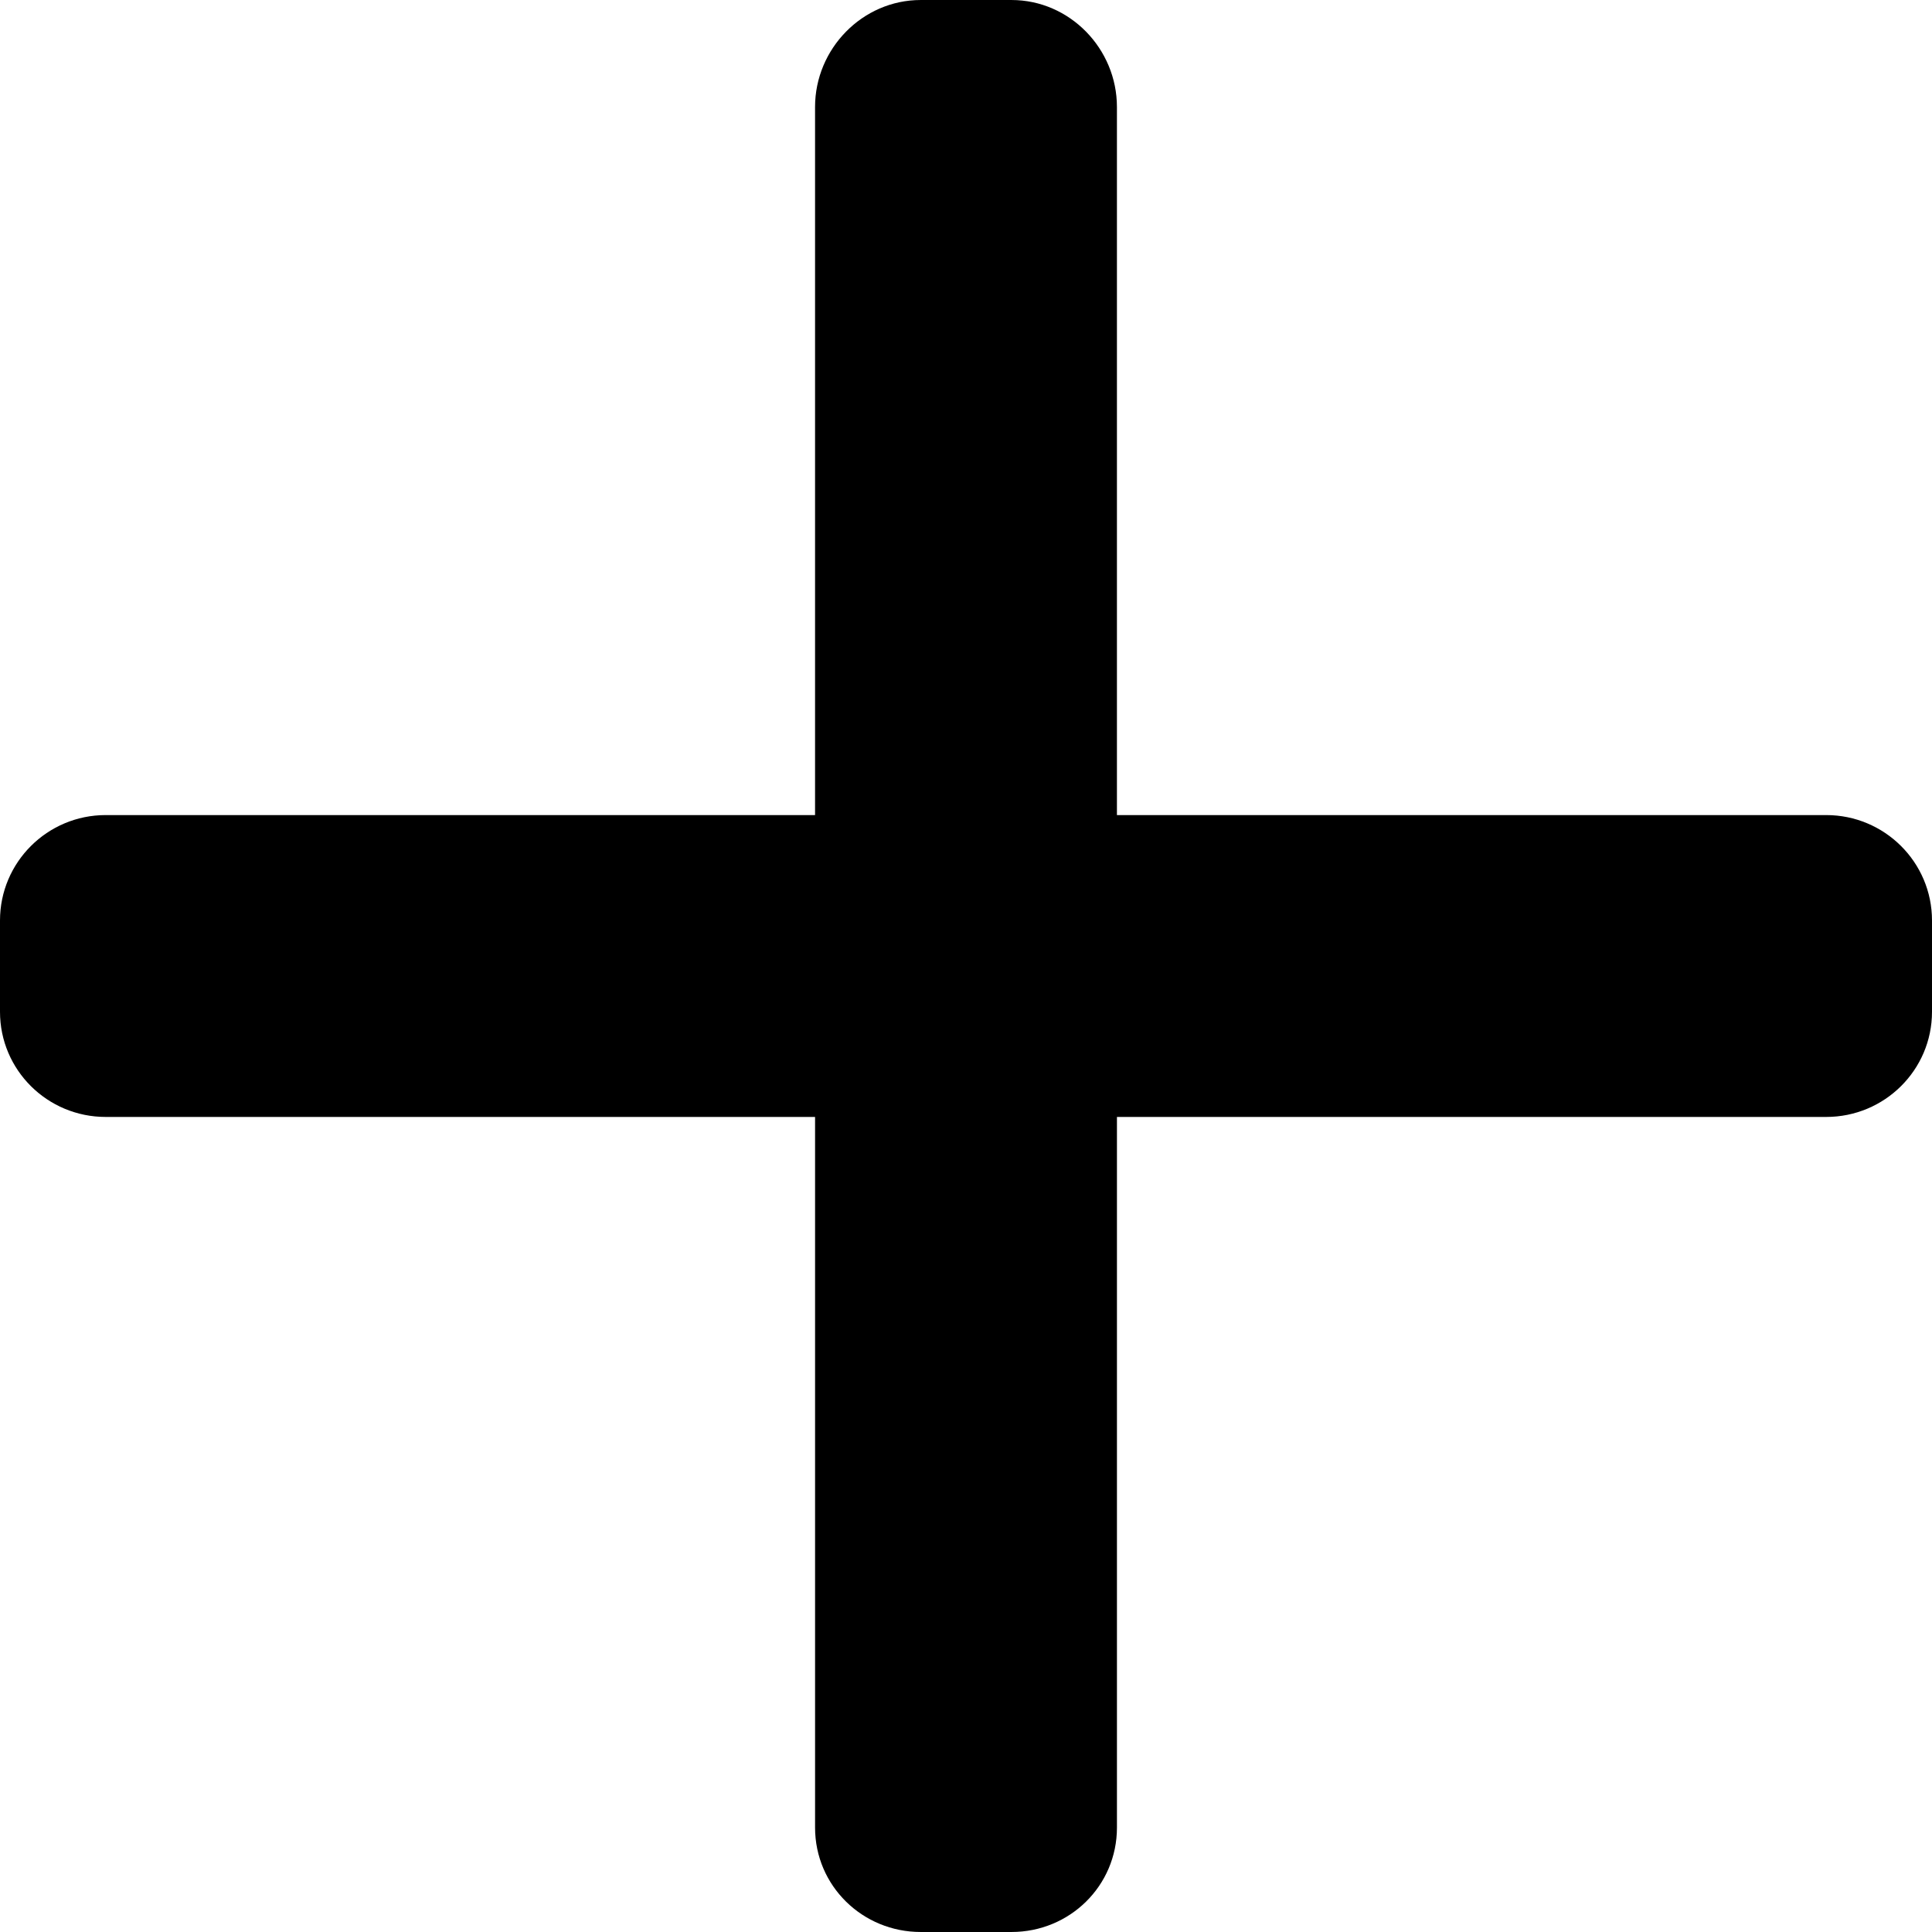
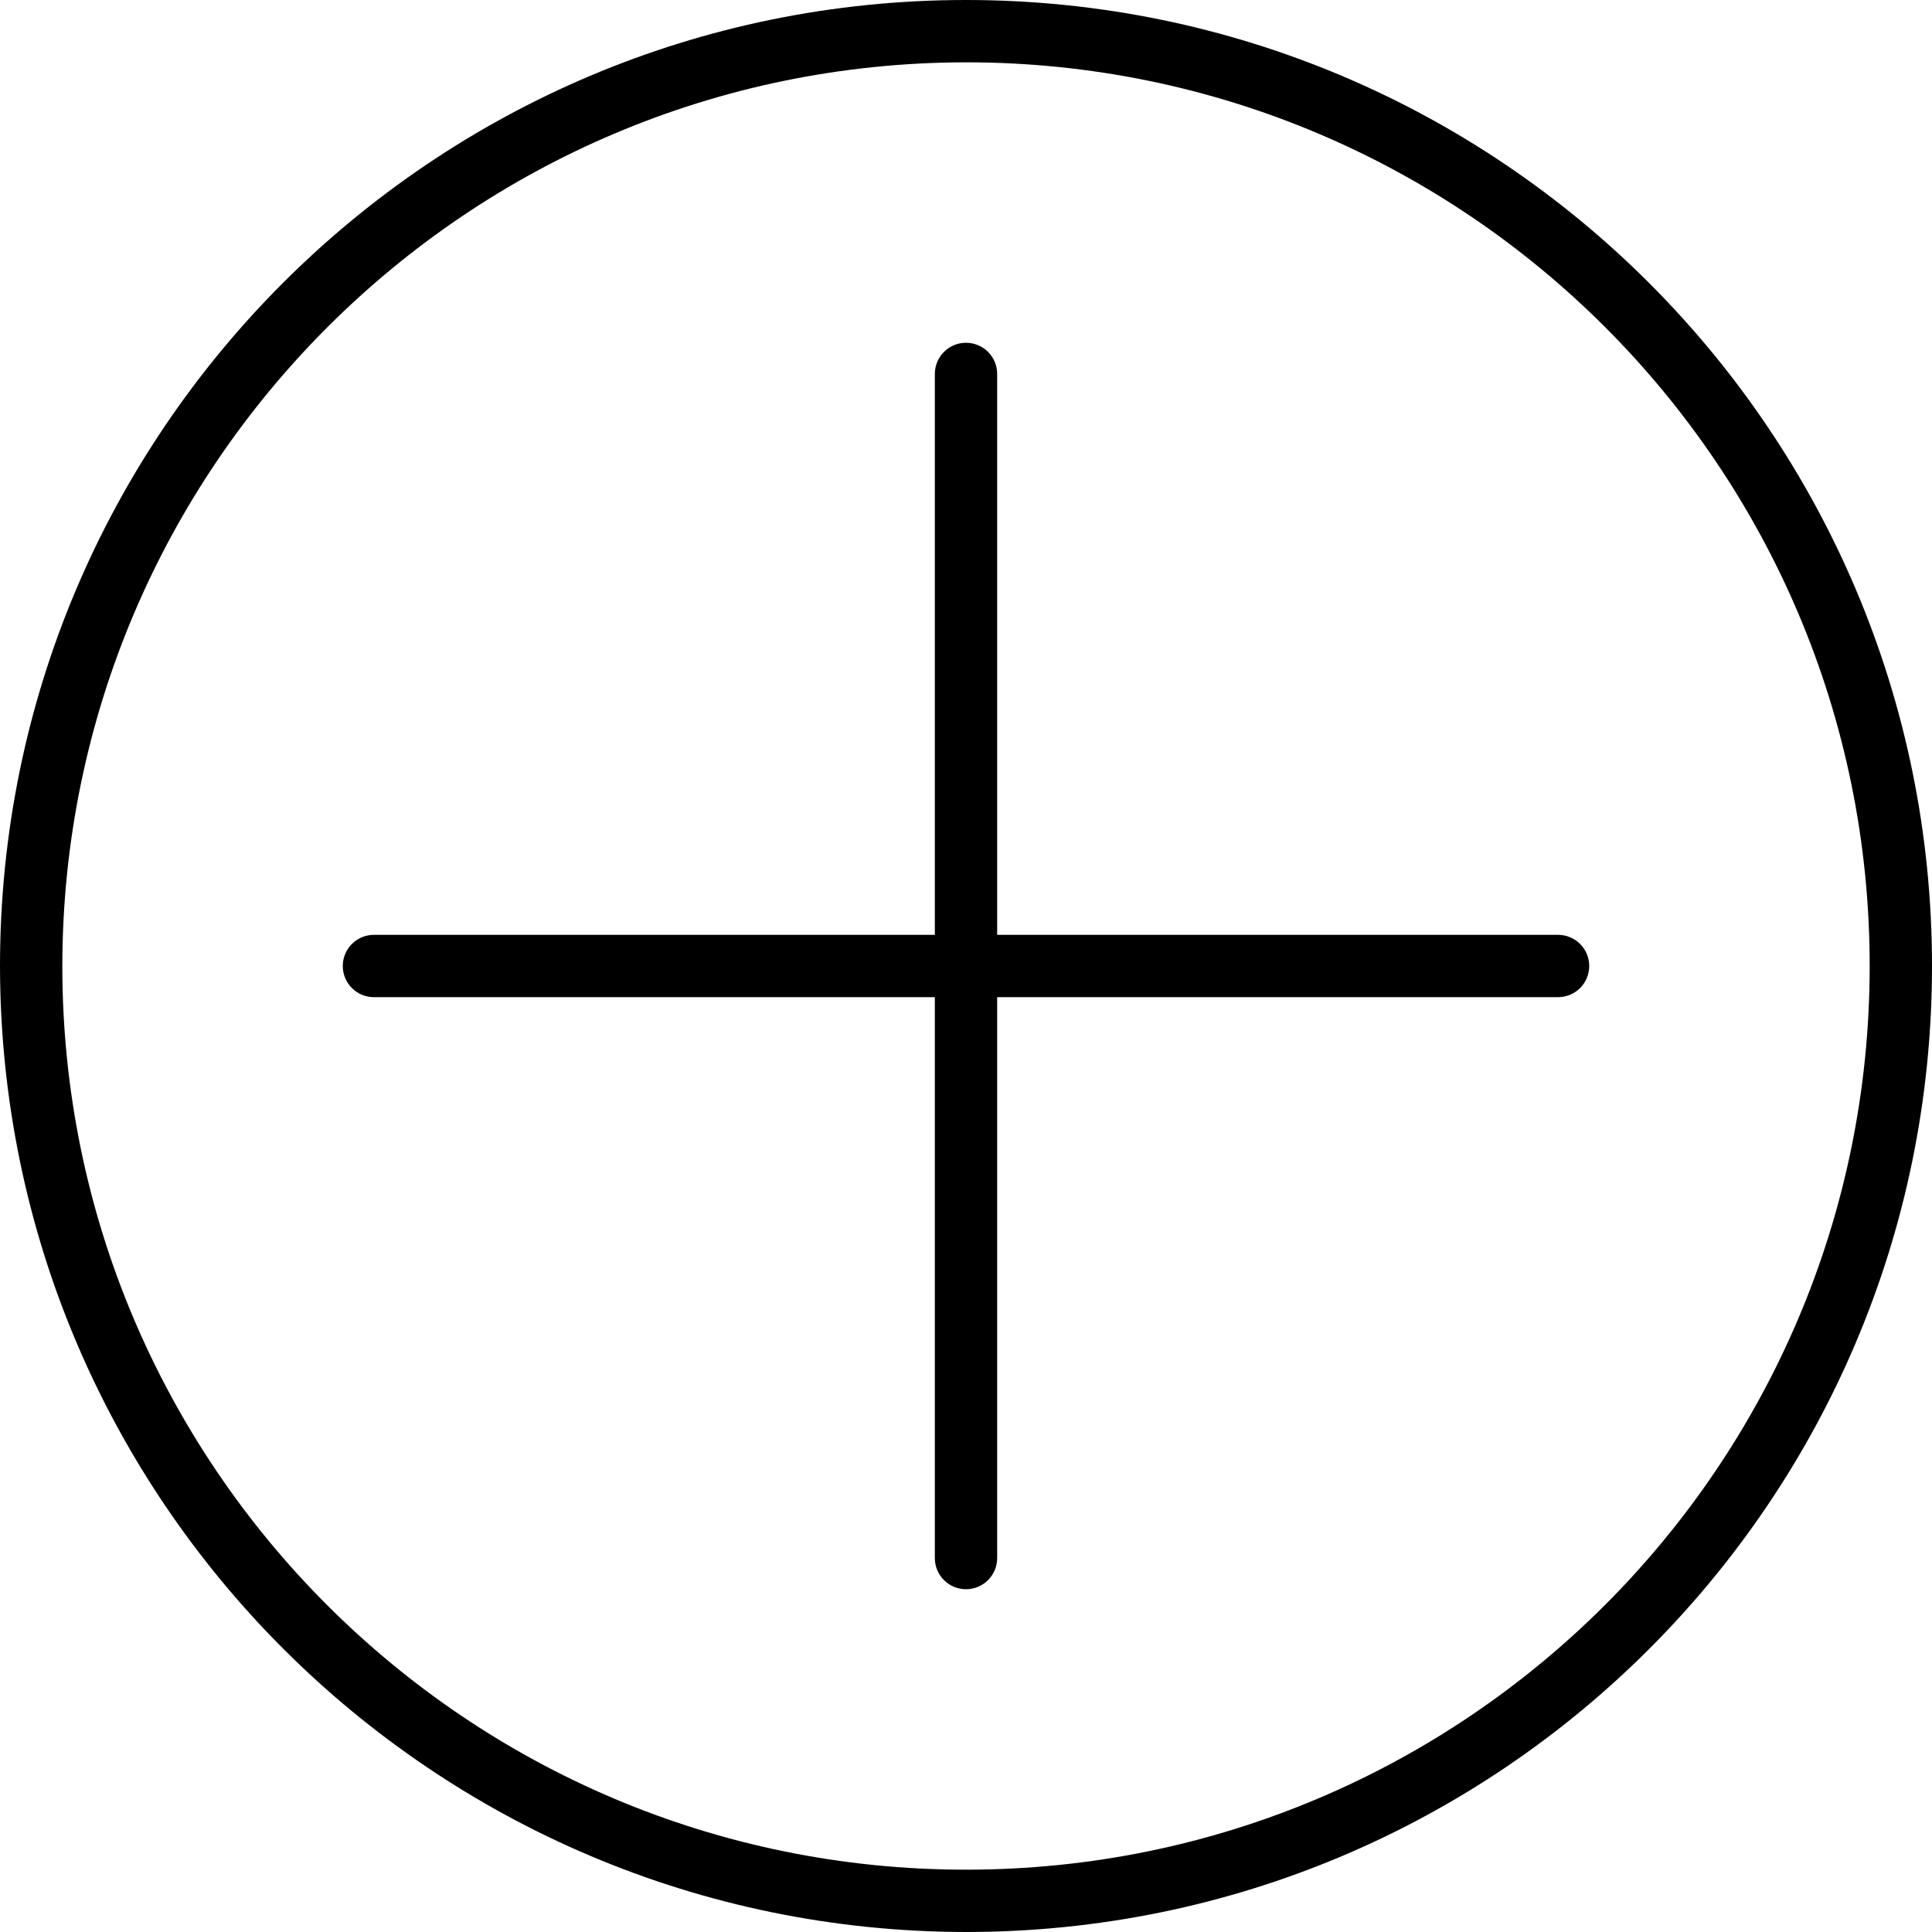
- <svg xmlns="http://www.w3.org/2000/svg" version="1.1" id="Layer_1" x="0px" y="0px" viewBox="0 0 492 492" style="enable-background:new 0 0 492 492;" xml:space="preserve">
+ <svg xmlns="http://www.w3.org/2000/svg" version="1.1" id="Capa_1" x="0px" y="0px" viewBox="0 0 496 496" style="enable-background:new 0 0 496 496;" xml:space="preserve">
  <g>
    <g>
-       <path d="M465.064,207.566l0.028,0H284.436V27.25c0-14.84-12.016-27.248-26.856-27.248h-23.116    c-14.836,0-26.904,12.408-26.904,27.248v180.316H26.908c-14.832,0-26.908,12-26.908,26.844v23.248    c0,14.832,12.072,26.78,26.908,26.78h180.656v180.968c0,14.832,12.064,26.592,26.904,26.592h23.116    c14.84,0,26.856-11.764,26.856-26.592V284.438h180.624c14.84,0,26.936-11.952,26.936-26.78V234.41    C492,219.566,479.904,207.566,465.064,207.566z" />
+       <g>
+         <path d="M248,0C111.033,0,0,111.033,0,248c0.154,136.903,111.097,247.846,248,248c136.967,0,248-111.033,248-248S384.967,0,248,0     z M248,480C119.87,480,16,376.13,16,248C16.146,119.93,119.93,16.146,248,16c128.13,0,232,103.87,232,232S376.13,480,248,480z" />
+         <path d="M400,240H256V96c0-4.418-3.582-8-8-8s-8,3.582-8,8v144H96c-4.418,0-8,3.582-8,8s3.582,8,8,8h144v144c0,4.418,3.582,8,8,8     s8-3.582,8-8V256h144c4.418,0,8-3.582,8-8S404.418,240,400,240z" />
+       </g>
    </g>
  </g>
  <g>
</g>
  <g>
</g>
  <g>
</g>
  <g>
</g>
  <g>
</g>
  <g>
</g>
  <g>
</g>
  <g>
</g>
  <g>
</g>
  <g>
</g>
  <g>
</g>
  <g>
</g>
  <g>
</g>
  <g>
</g>
  <g>
</g>
</svg>
